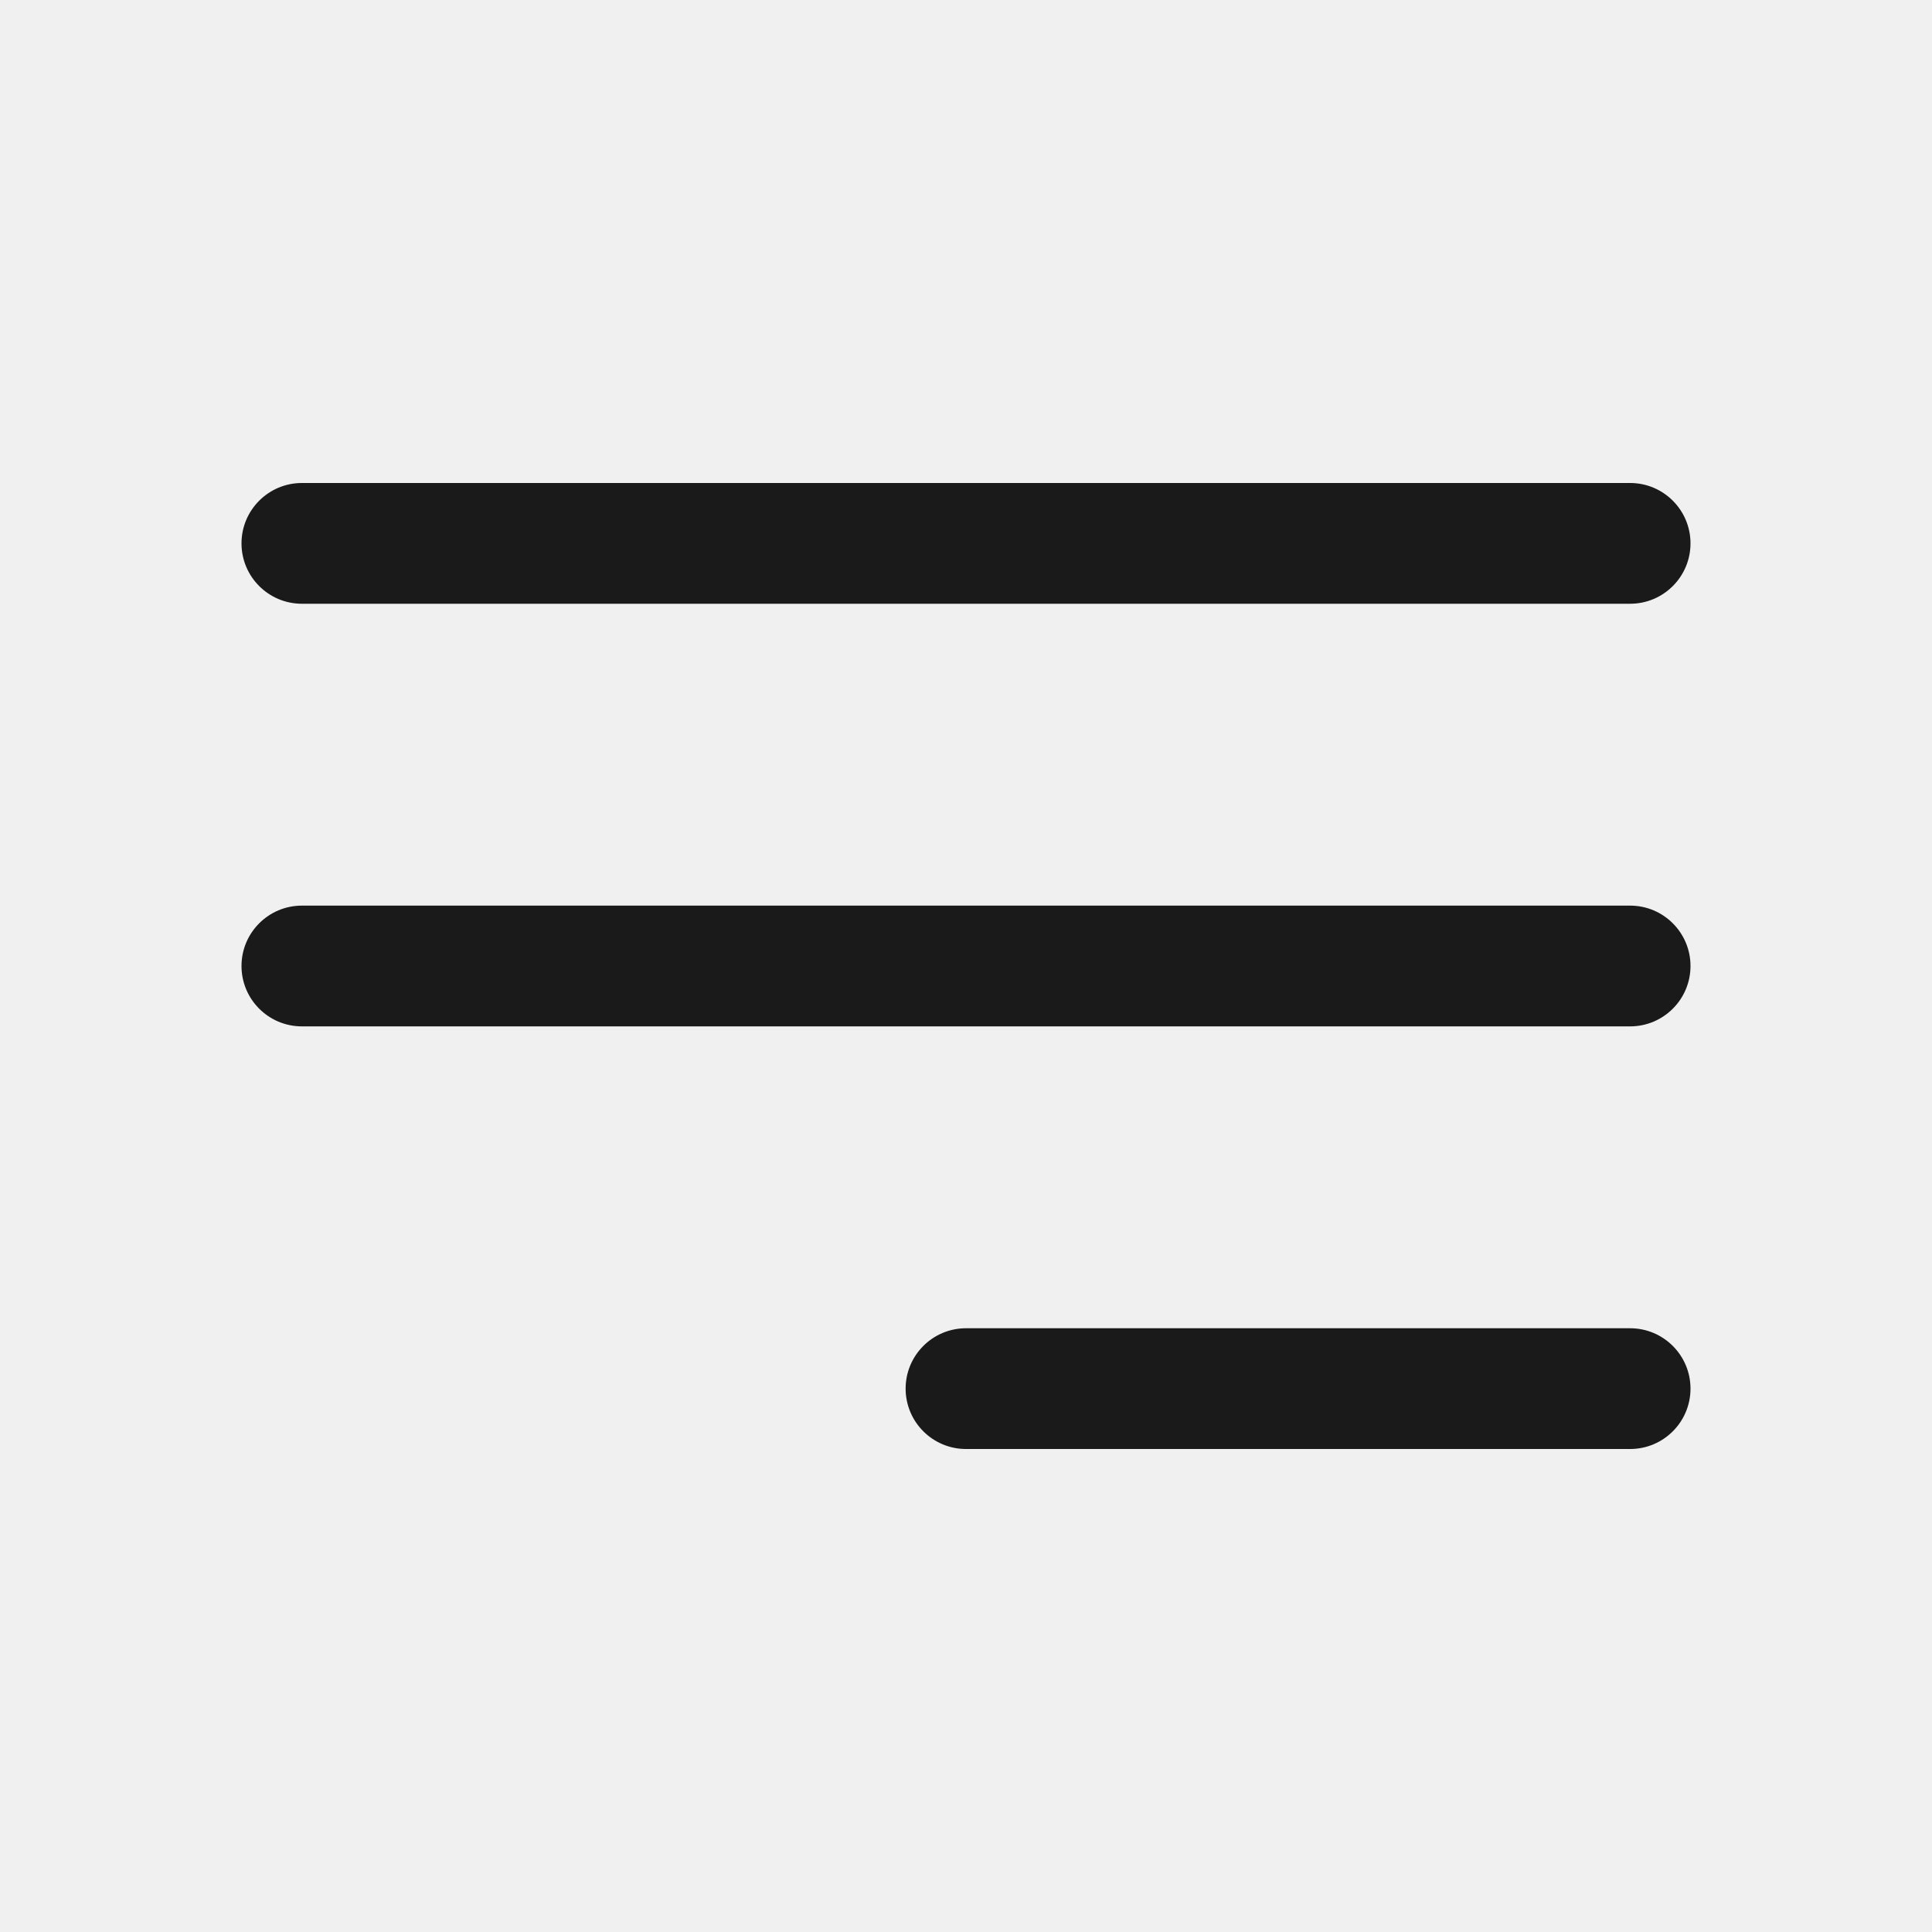
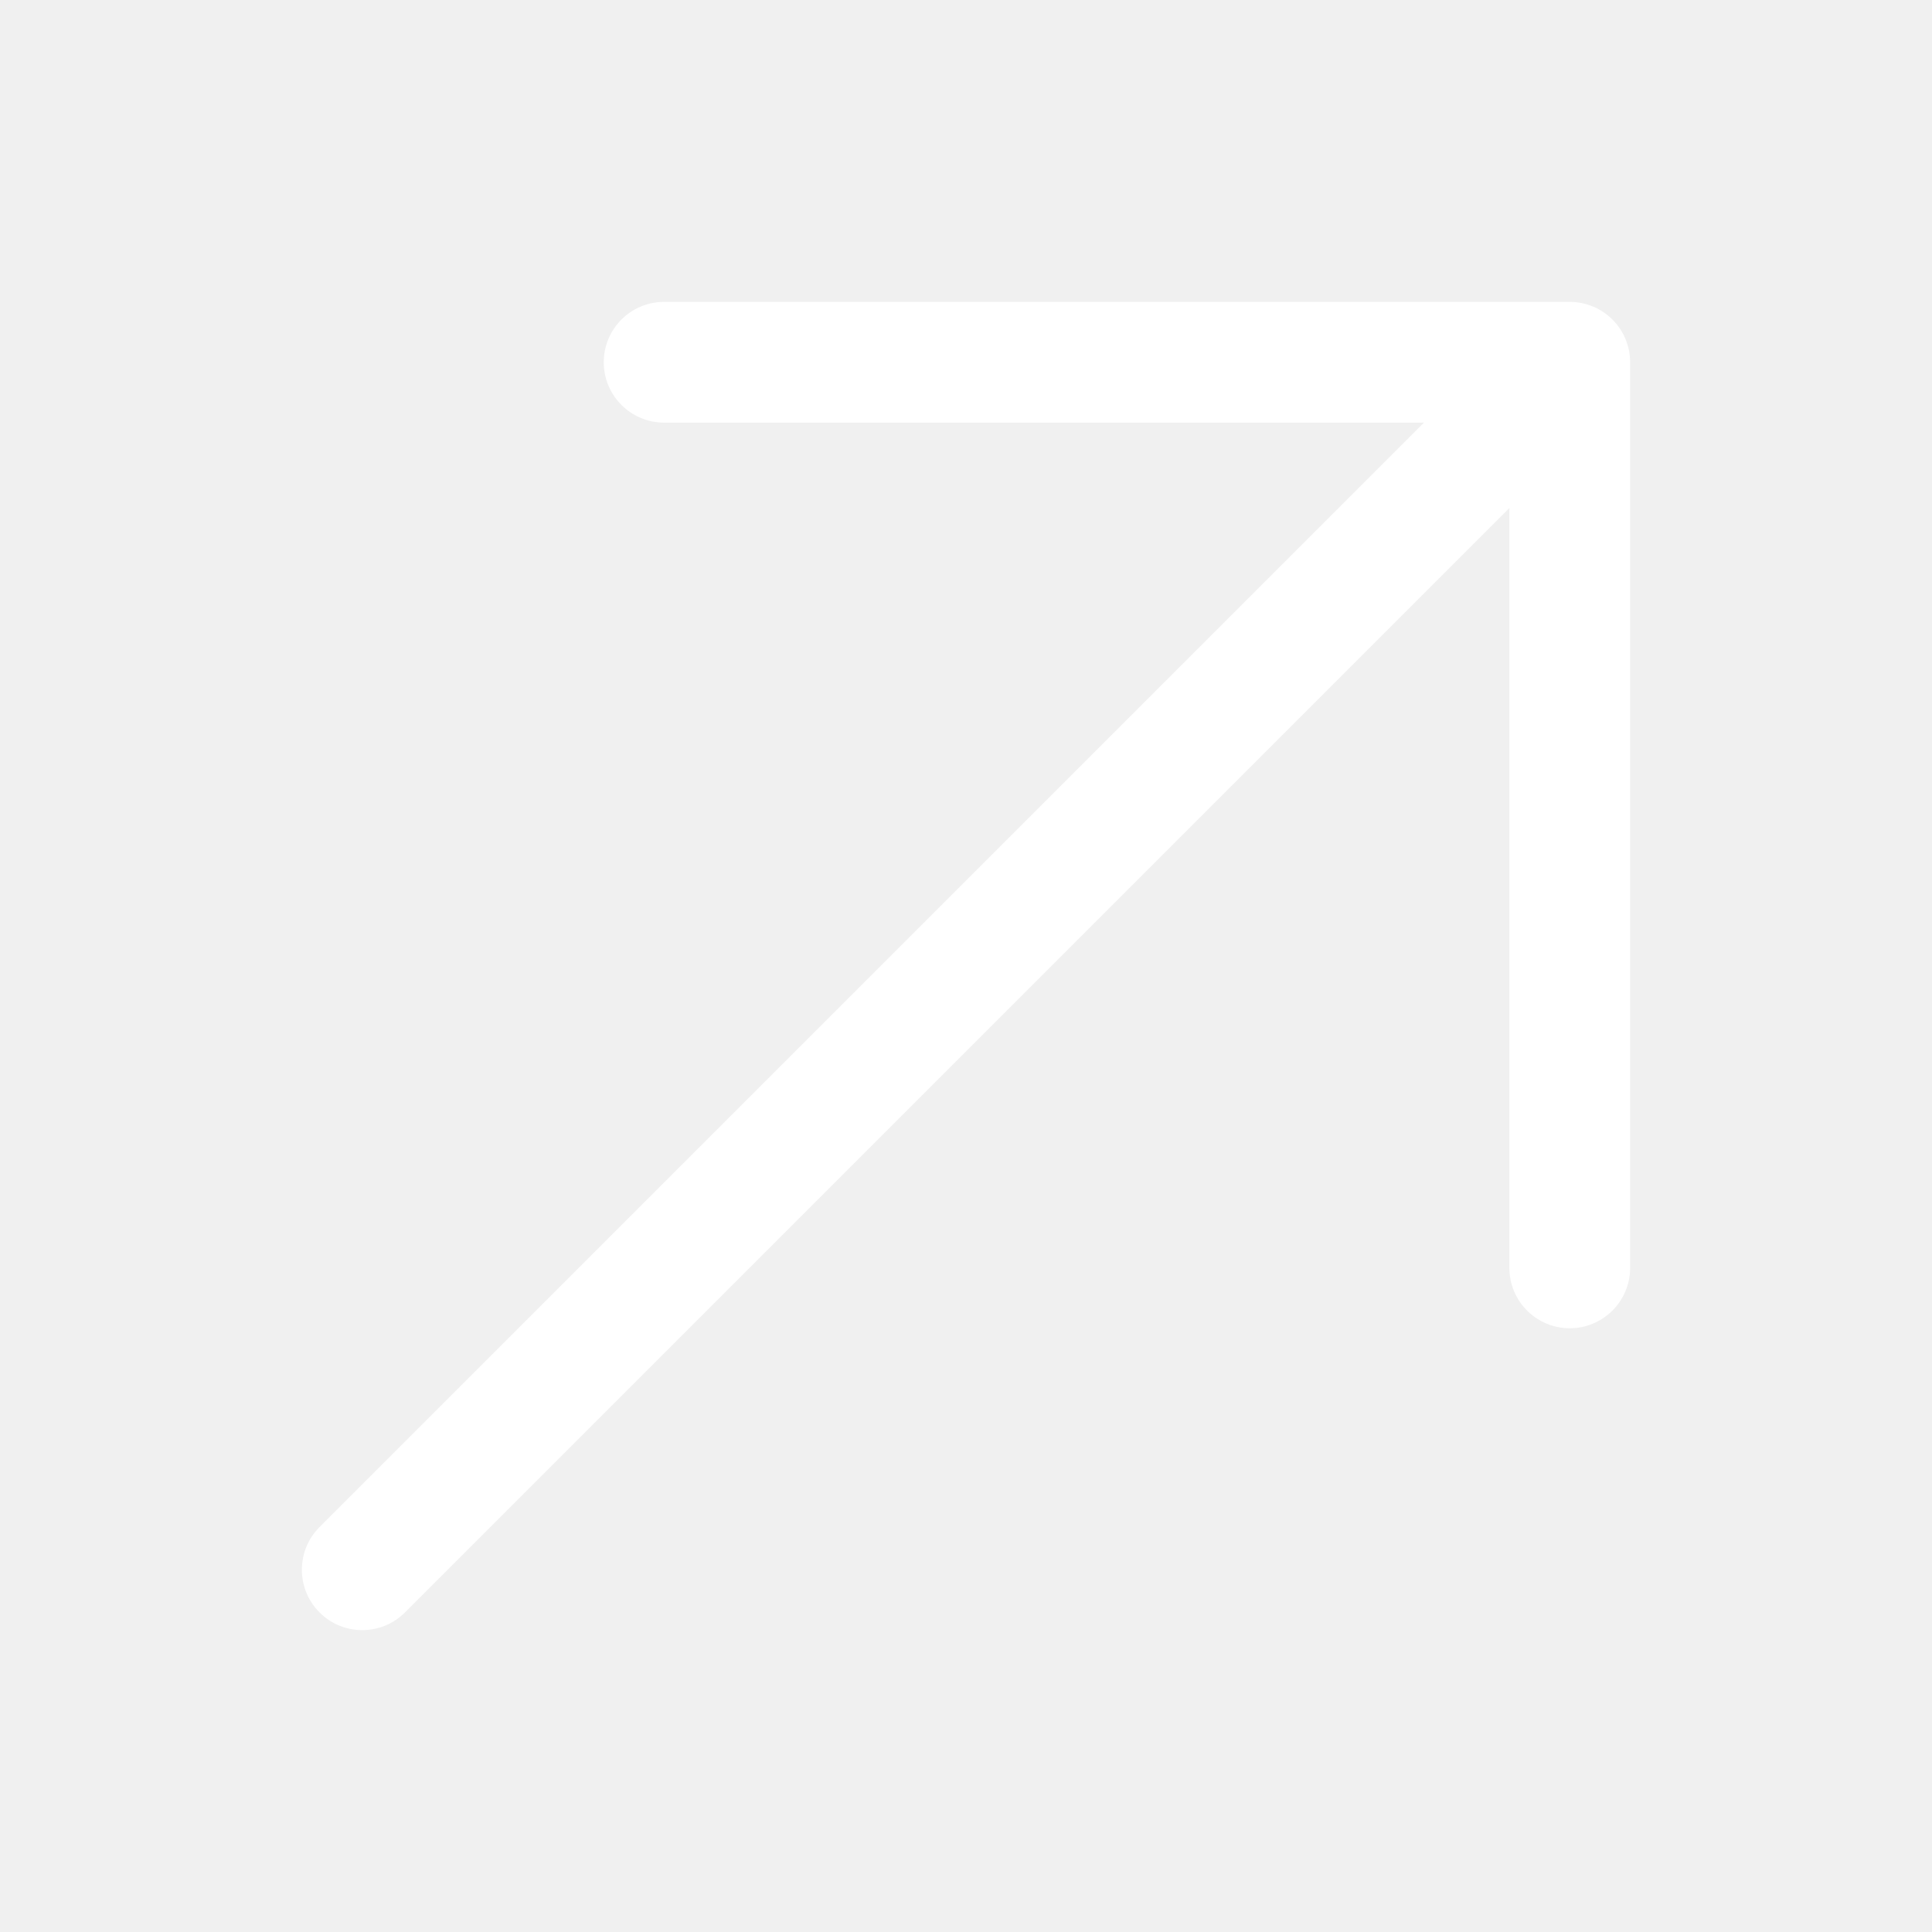
- <svg xmlns="http://www.w3.org/2000/svg" width="28" height="28" viewBox="0 0 28 28" fill="none">
-   <path fill-rule="evenodd" clip-rule="evenodd" d="M3.5 7.875C3.5 7.392 3.892 7 4.375 7H23.625C24.108 7 24.5 7.392 24.5 7.875C24.5 8.358 24.108 8.75 23.625 8.75H4.375C3.892 8.75 3.5 8.358 3.5 7.875ZM3.5 14C3.5 13.517 3.892 13.125 4.375 13.125H23.625C24.108 13.125 24.5 13.517 24.5 14C24.5 14.483 24.108 14.875 23.625 14.875H4.375C3.892 14.875 3.5 14.483 3.5 14ZM13.125 20.125C13.125 19.642 13.517 19.25 14 19.25H23.625C24.108 19.25 24.5 19.642 24.5 20.125C24.5 20.608 24.108 21 23.625 21H14C13.517 21 13.125 20.608 13.125 20.125Z" fill="#1A1A1A" />
+ <svg xmlns="http://www.w3.org/2000/svg" width="20" height="20" viewBox="0 0 20 20" fill="none">
+   <path fill-rule="evenodd" clip-rule="evenodd" d="M6.875 3.125L16.25 3.125C16.416 3.125 16.575 3.191 16.692 3.308C16.809 3.425 16.875 3.584 16.875 3.75V13.125C16.875 13.47 16.595 13.75 16.25 13.75C15.905 13.75 15.625 13.47 15.625 13.125V5.259L4.192 16.692C3.948 16.936 3.552 16.936 3.308 16.692C3.064 16.448 3.064 16.052 3.308 15.808L14.741 4.375L6.875 4.375C6.53 4.375 6.25 4.095 6.25 3.75C6.25 3.405 6.53 3.125 6.875 3.125Z" fill="white" />
</svg>
